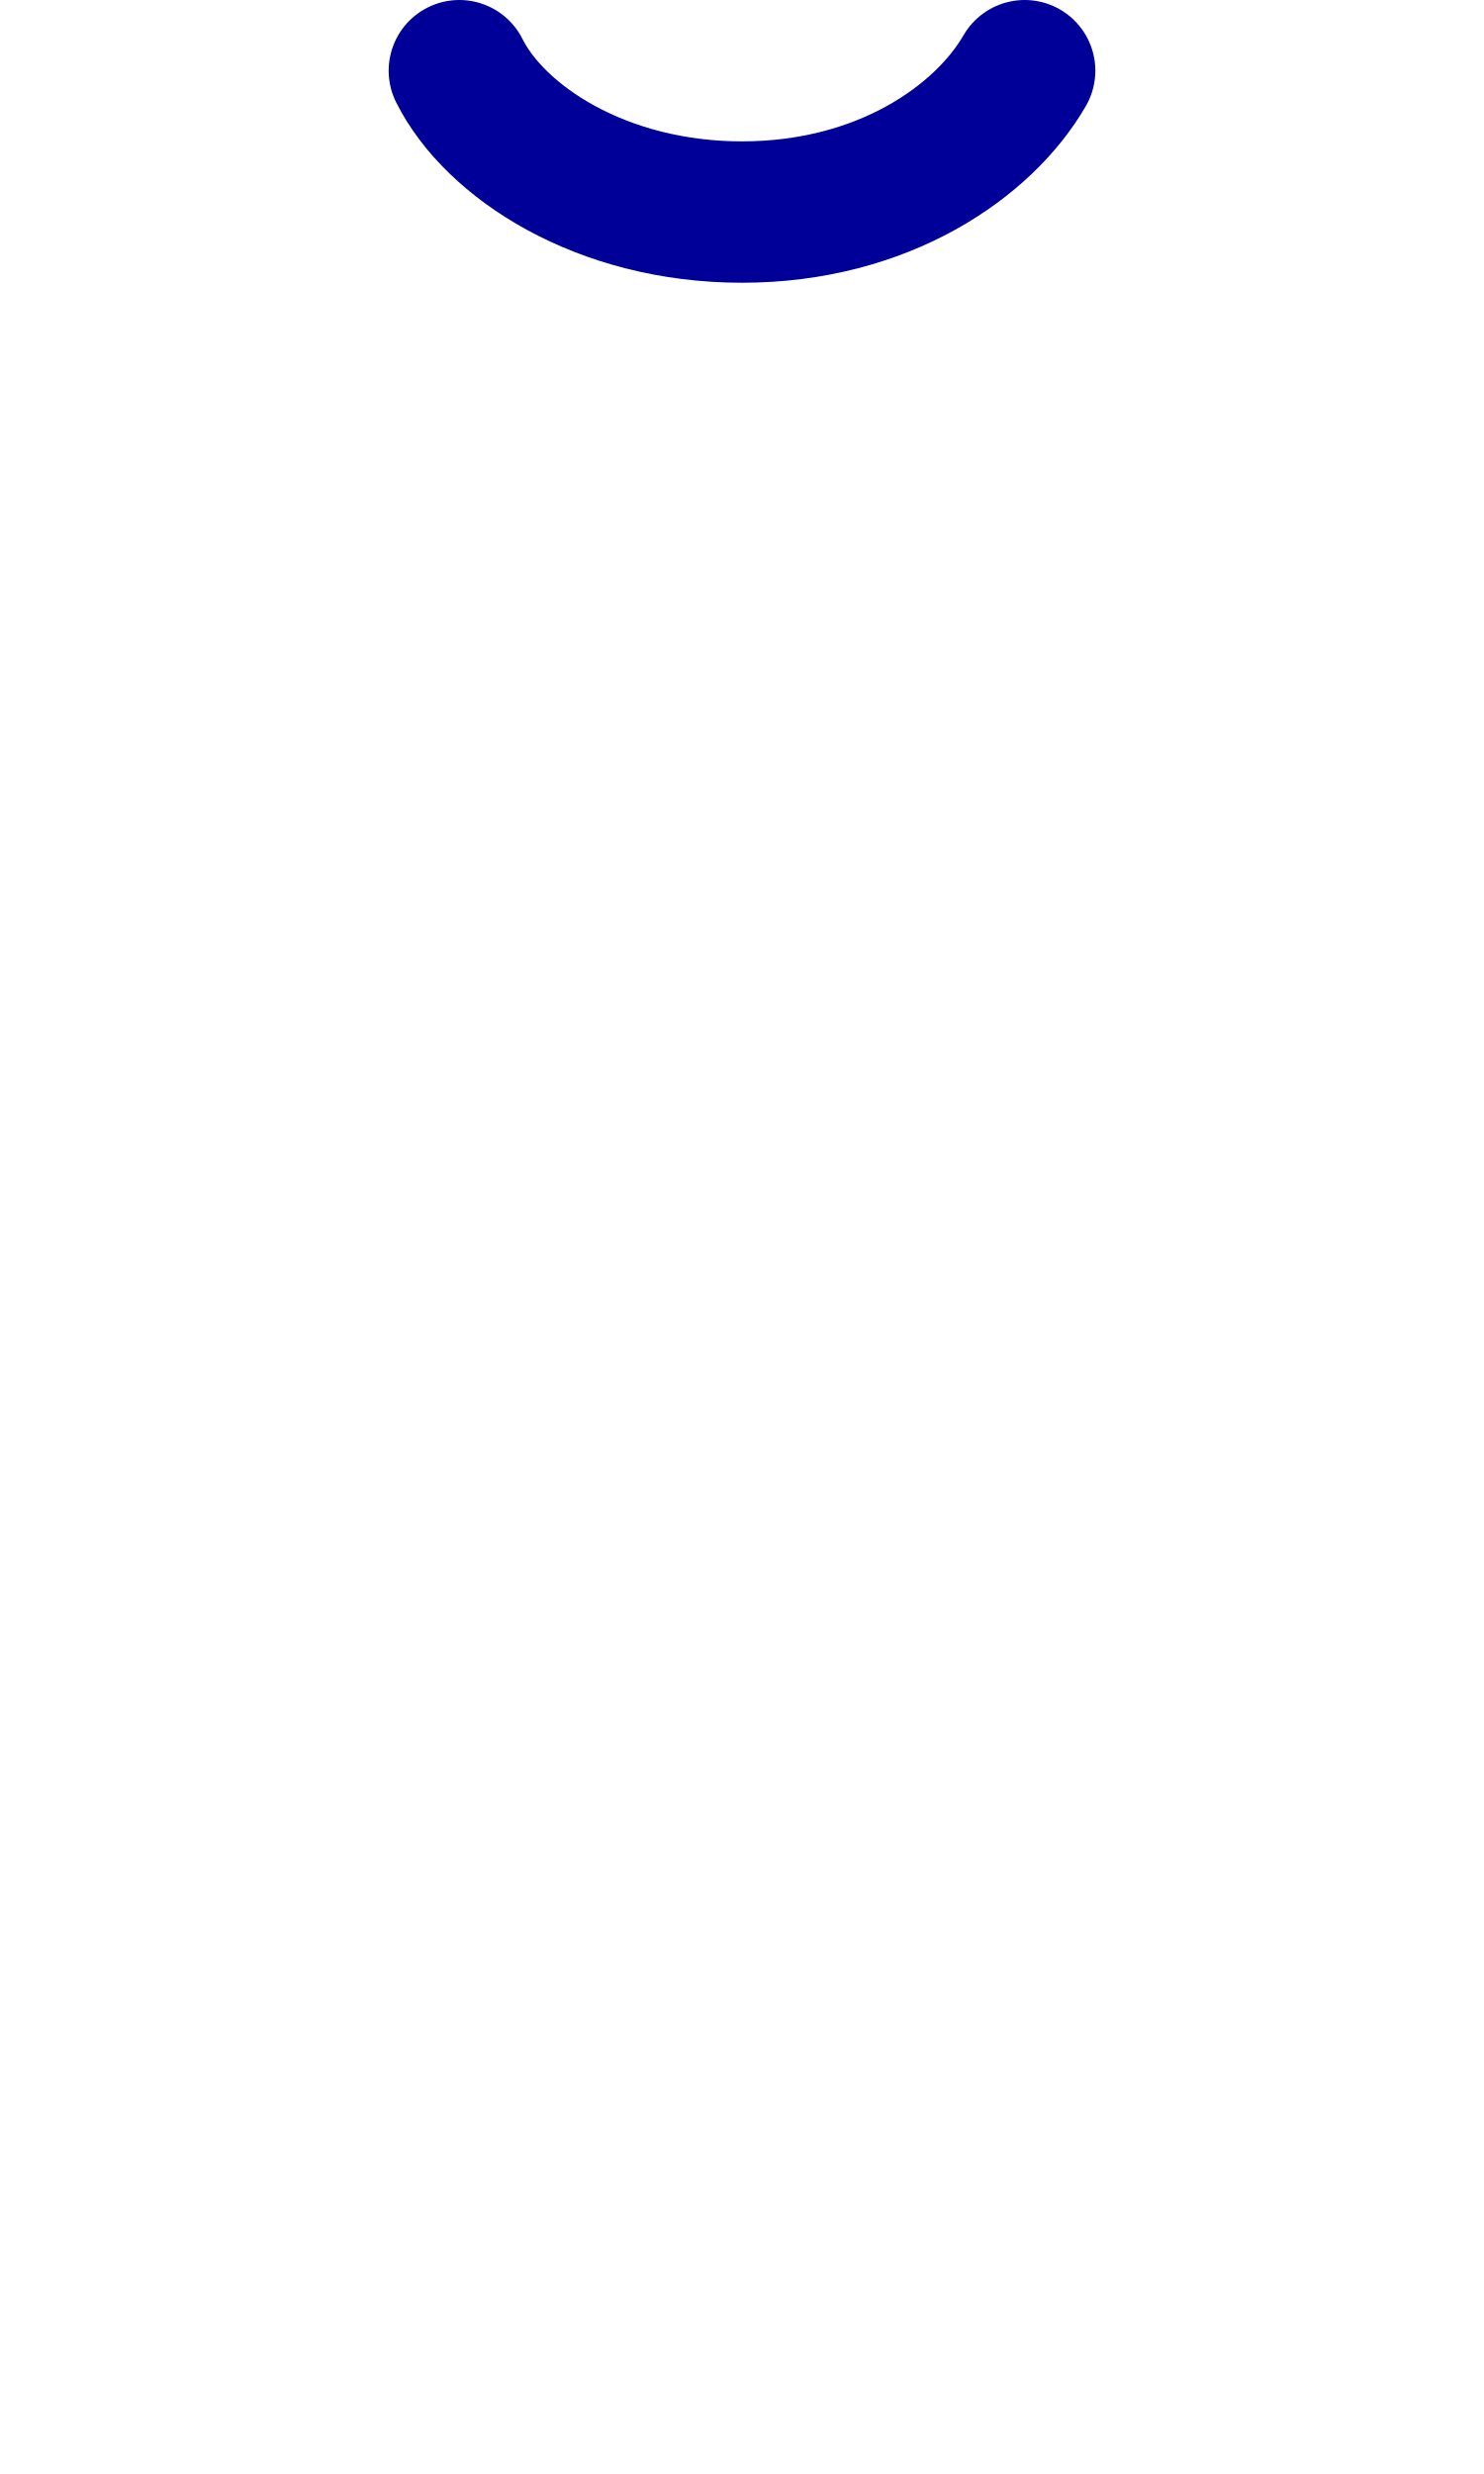
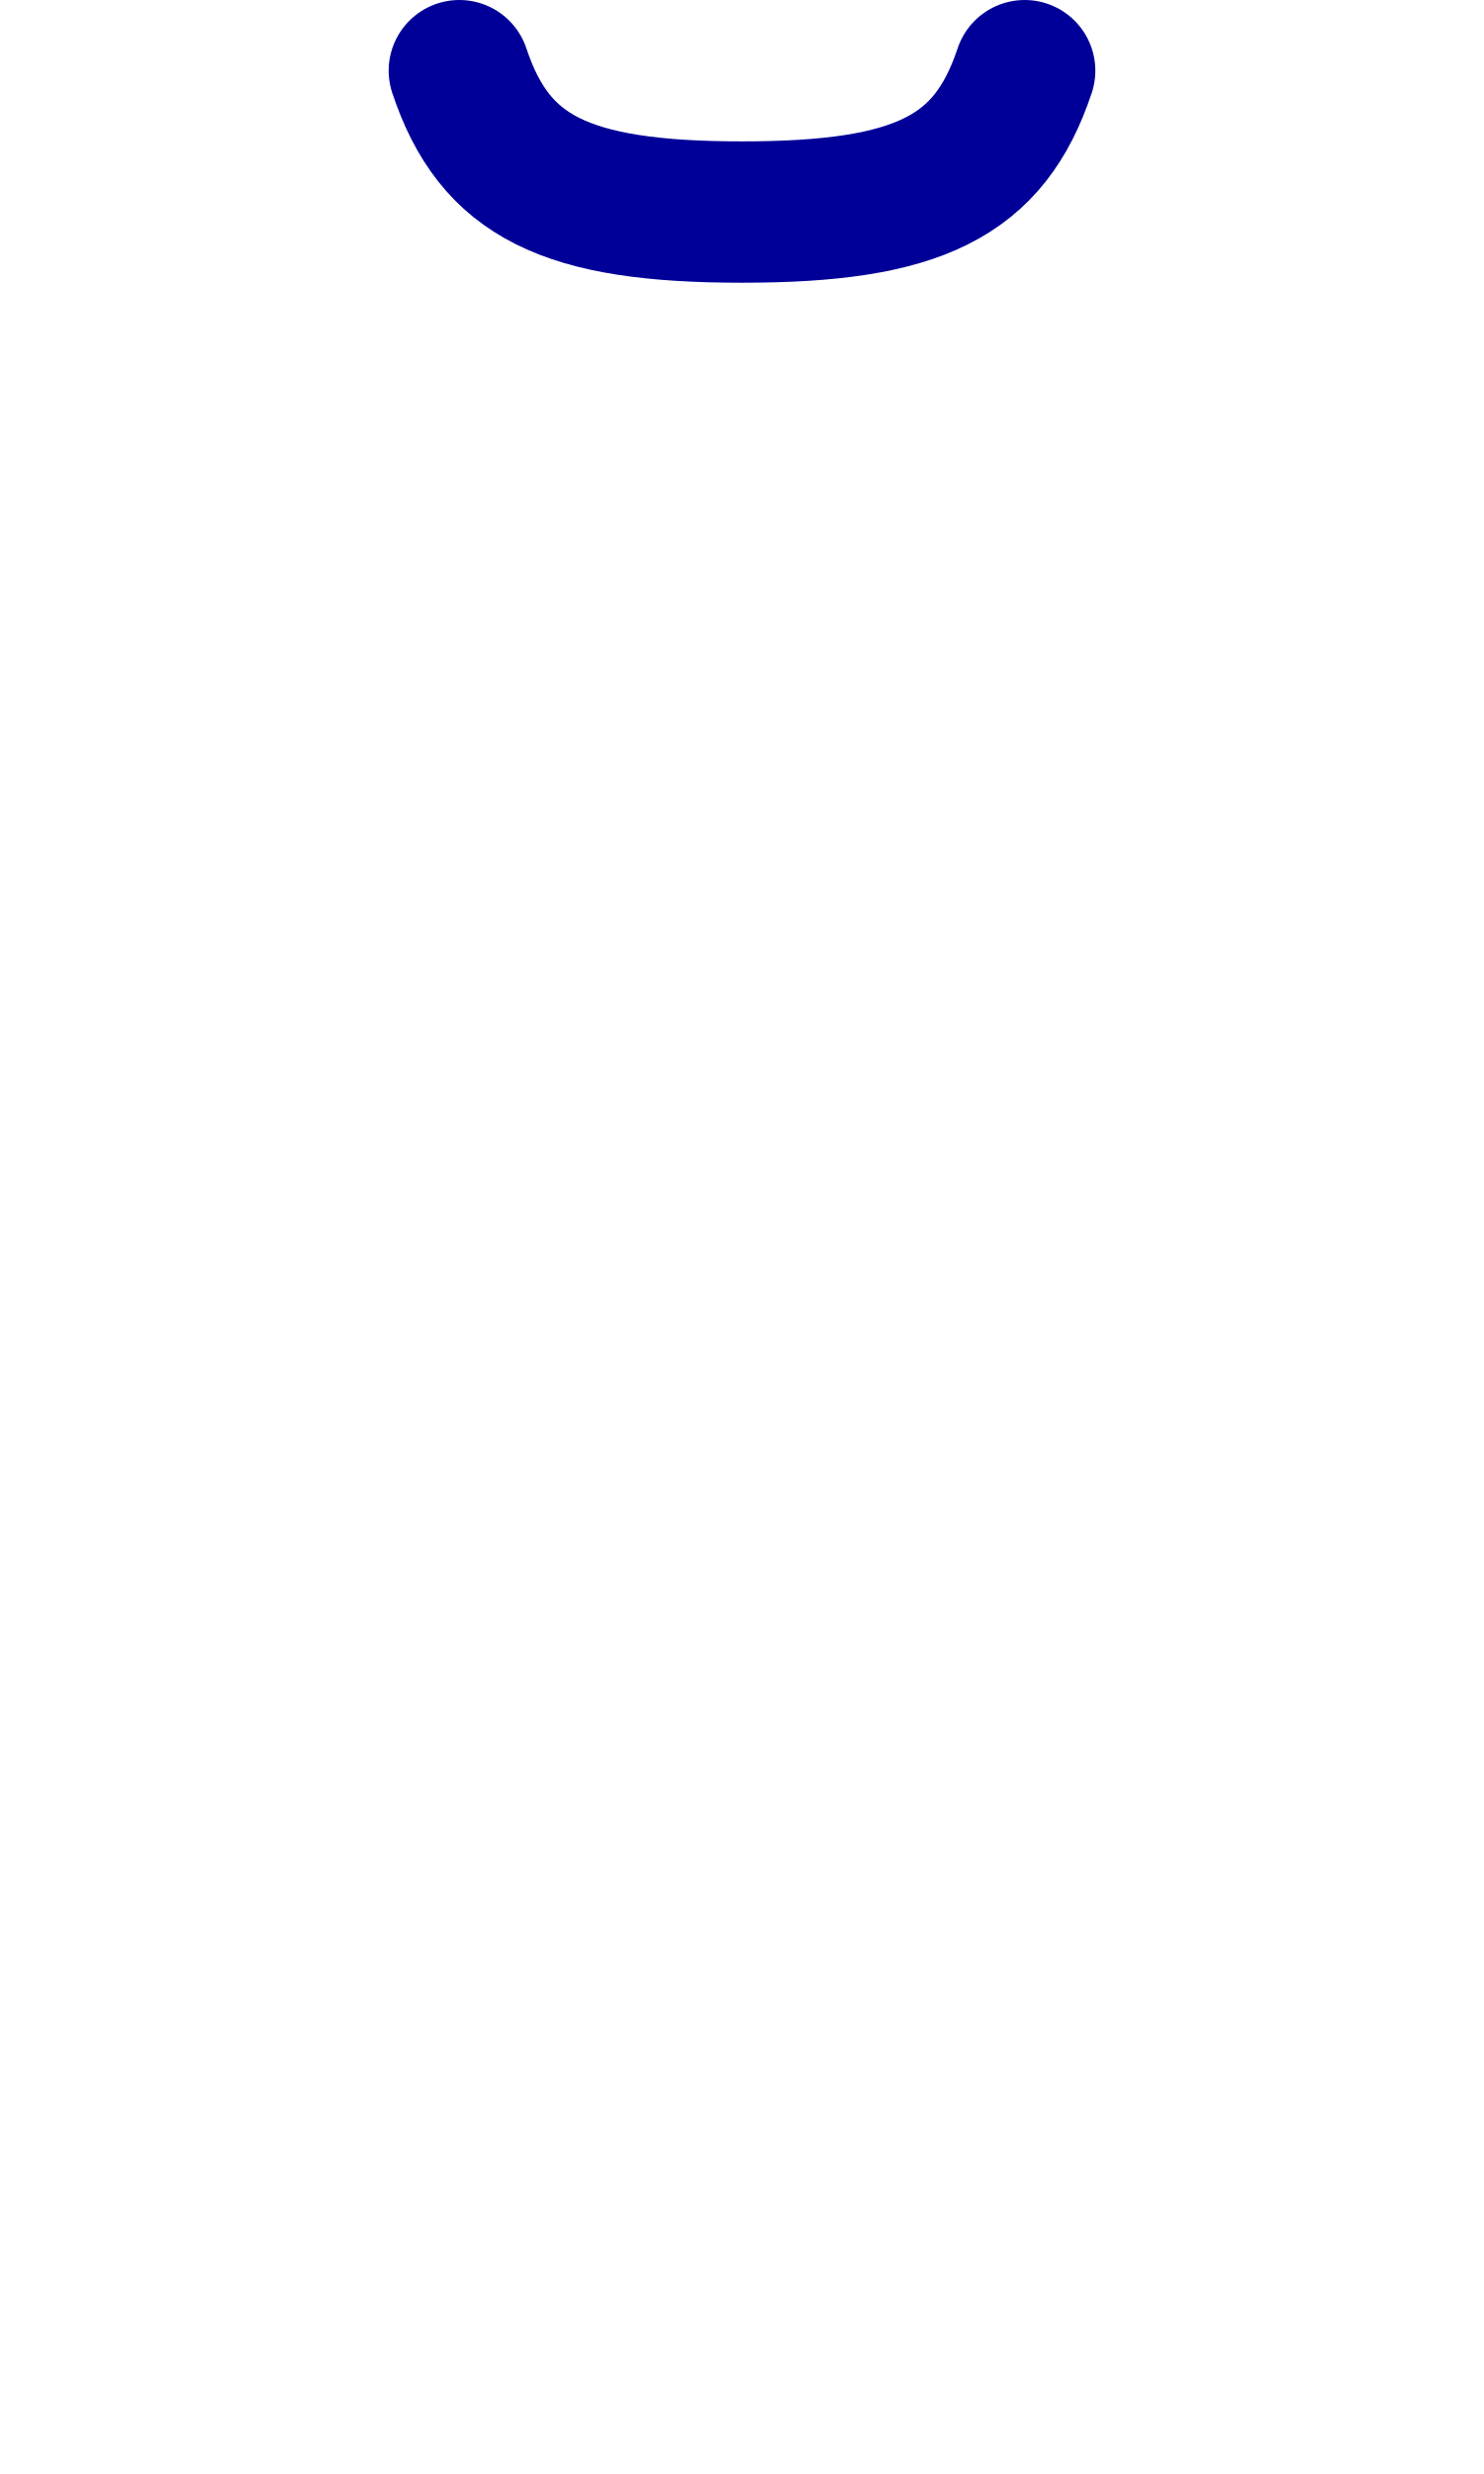
<svg xmlns="http://www.w3.org/2000/svg" width="1008" height="1680" viewBox="0 0 63 105" version="1.1" id="svg5" xml:space="preserve">
  <defs id="defs2" />
  <g id="layer3" style="display:inline;opacity:0.5;stroke-width:3.6;stroke-dasharray:none" transform="matrix(0.8333333,0,0,0.8333333,-157.9762,-173.0963)" />
  <g id="layer2" style="display:inline" />
  <g id="layer1" style="display:inline">
-     <path style="display:inline;fill:none;stroke:#000099;stroke-width:6;stroke-linecap:round;stroke-linejoin:round" d="m 19.5,3 c 1.5,3 6,6 12,6 6,0 10.268,-3 12,-6" id="path134" />
+     <path style="display:inline;fill:none;stroke:#000099;stroke-width:6;stroke-linecap:round;stroke-linejoin:round" d="M 19.5,3 C 21,7.5 24,9 31.5,9 39,9 42,7.5 43.5,3" id="path134" />
  </g>
</svg>
